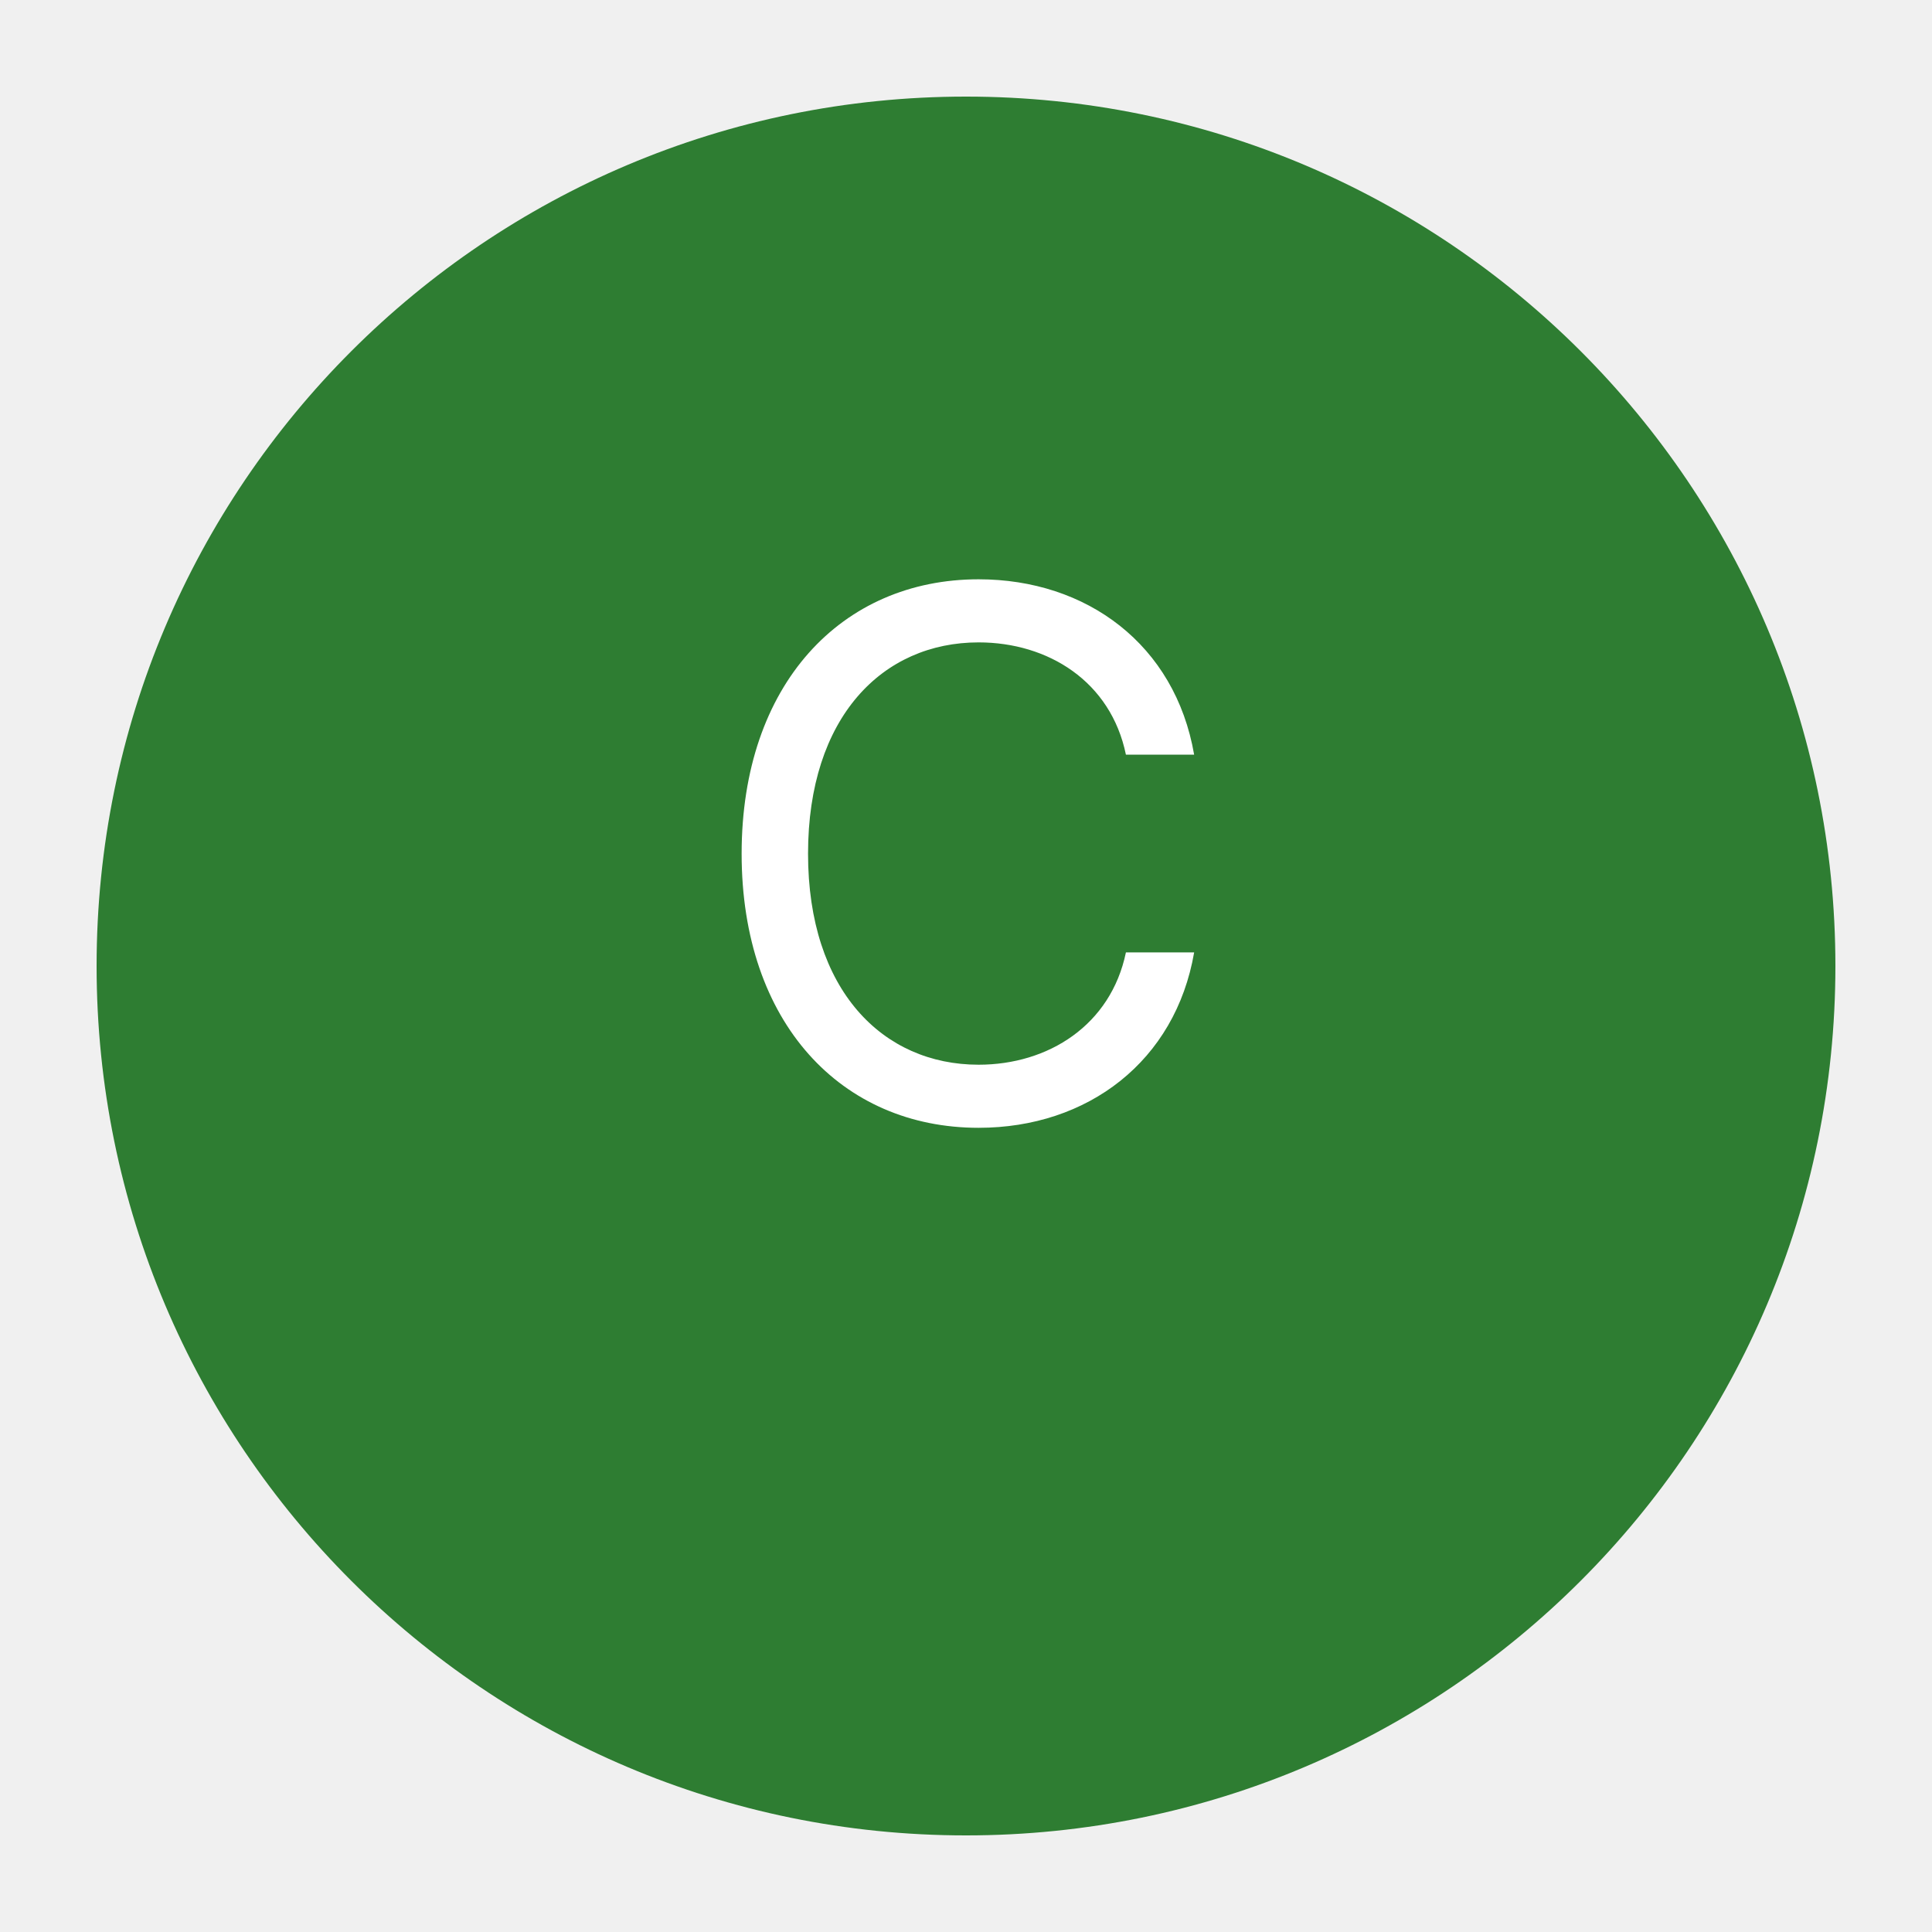
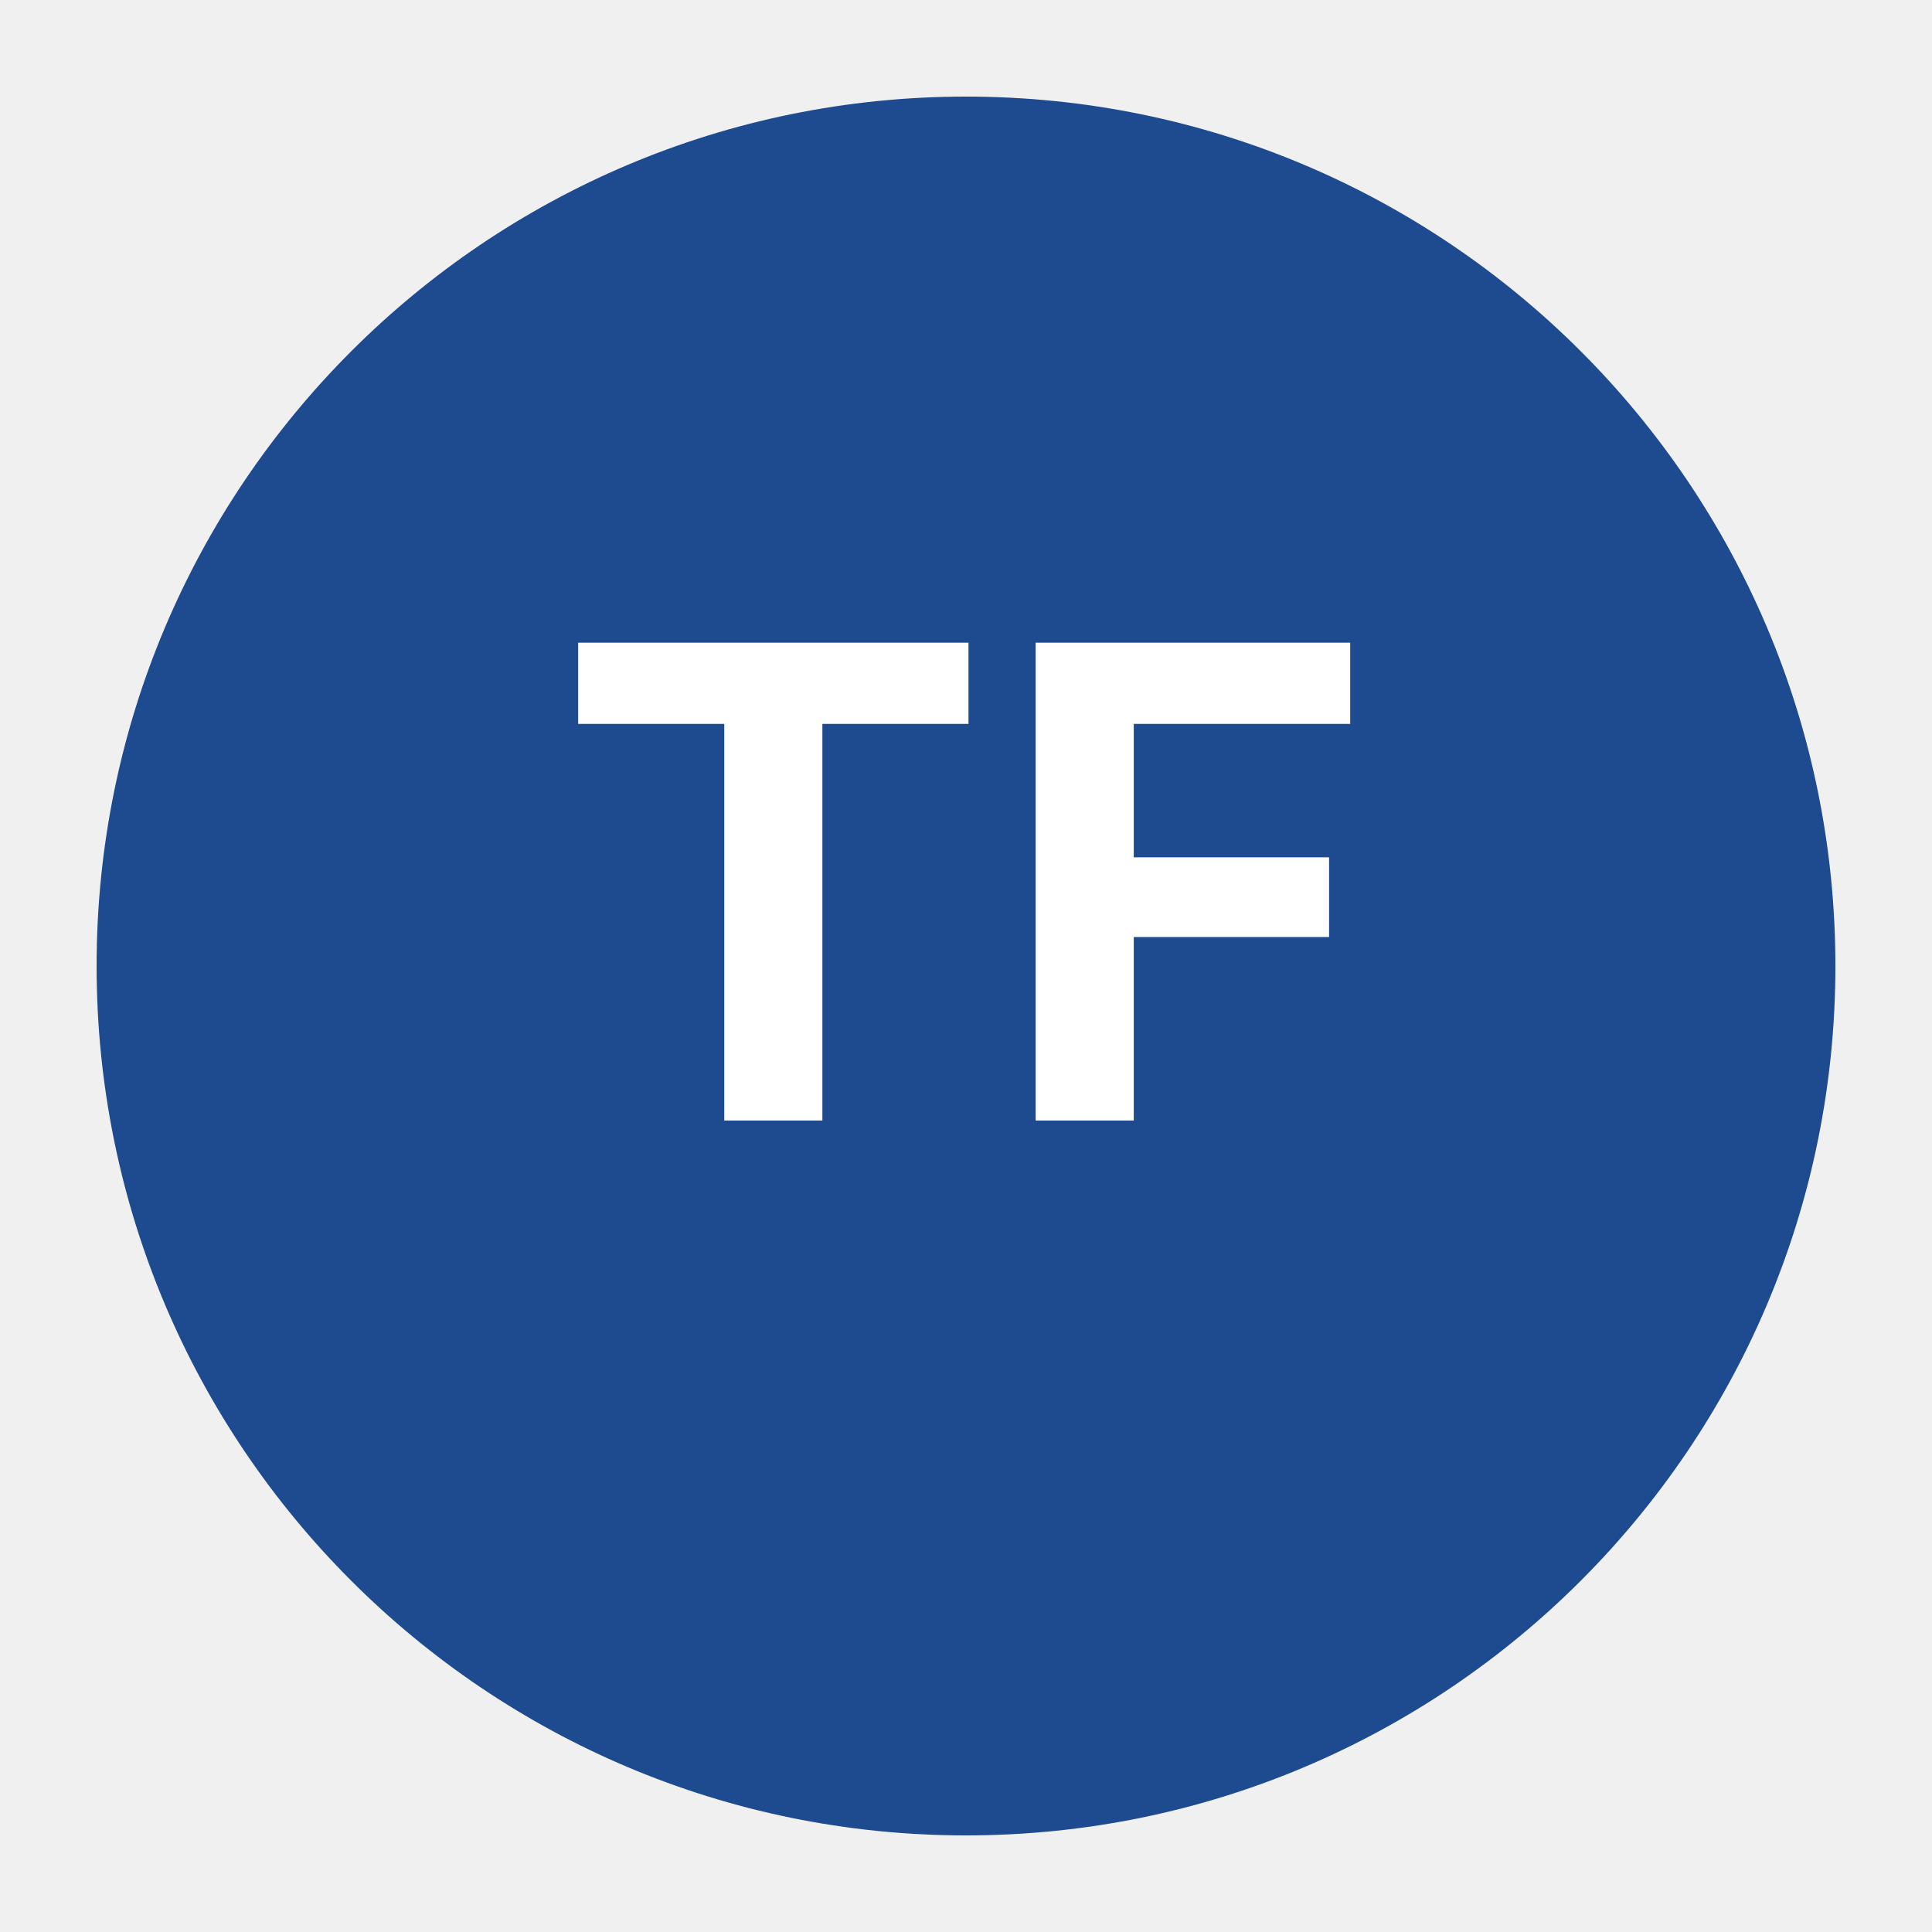
- <svg xmlns="http://www.w3.org/2000/svg" viewBox="0 0 100 100" width="40" height="40" aria-label="City Chamber logo">
-   <circle cx="50" cy="50" r="45" fill="#2e7d32" />
-   <text x="50" y="58" text-anchor="middle" font-family="Inter, system-ui" font-size="38" fill="white">C</text>
+ <svg xmlns="http://www.w3.org/2000/svg" viewBox="0 0 100 100" width="40" height="40" role="img" aria-label="TF logo">
+   <circle cx="50" cy="50" r="45" fill="#1e4b8f" />
+   <text x="50" y="58" text-anchor="middle" font-family="Inter, system-ui, sans-serif" font-size="34" fill="#fff" font-weight="700">
+     TF
+   </text>
</svg>
